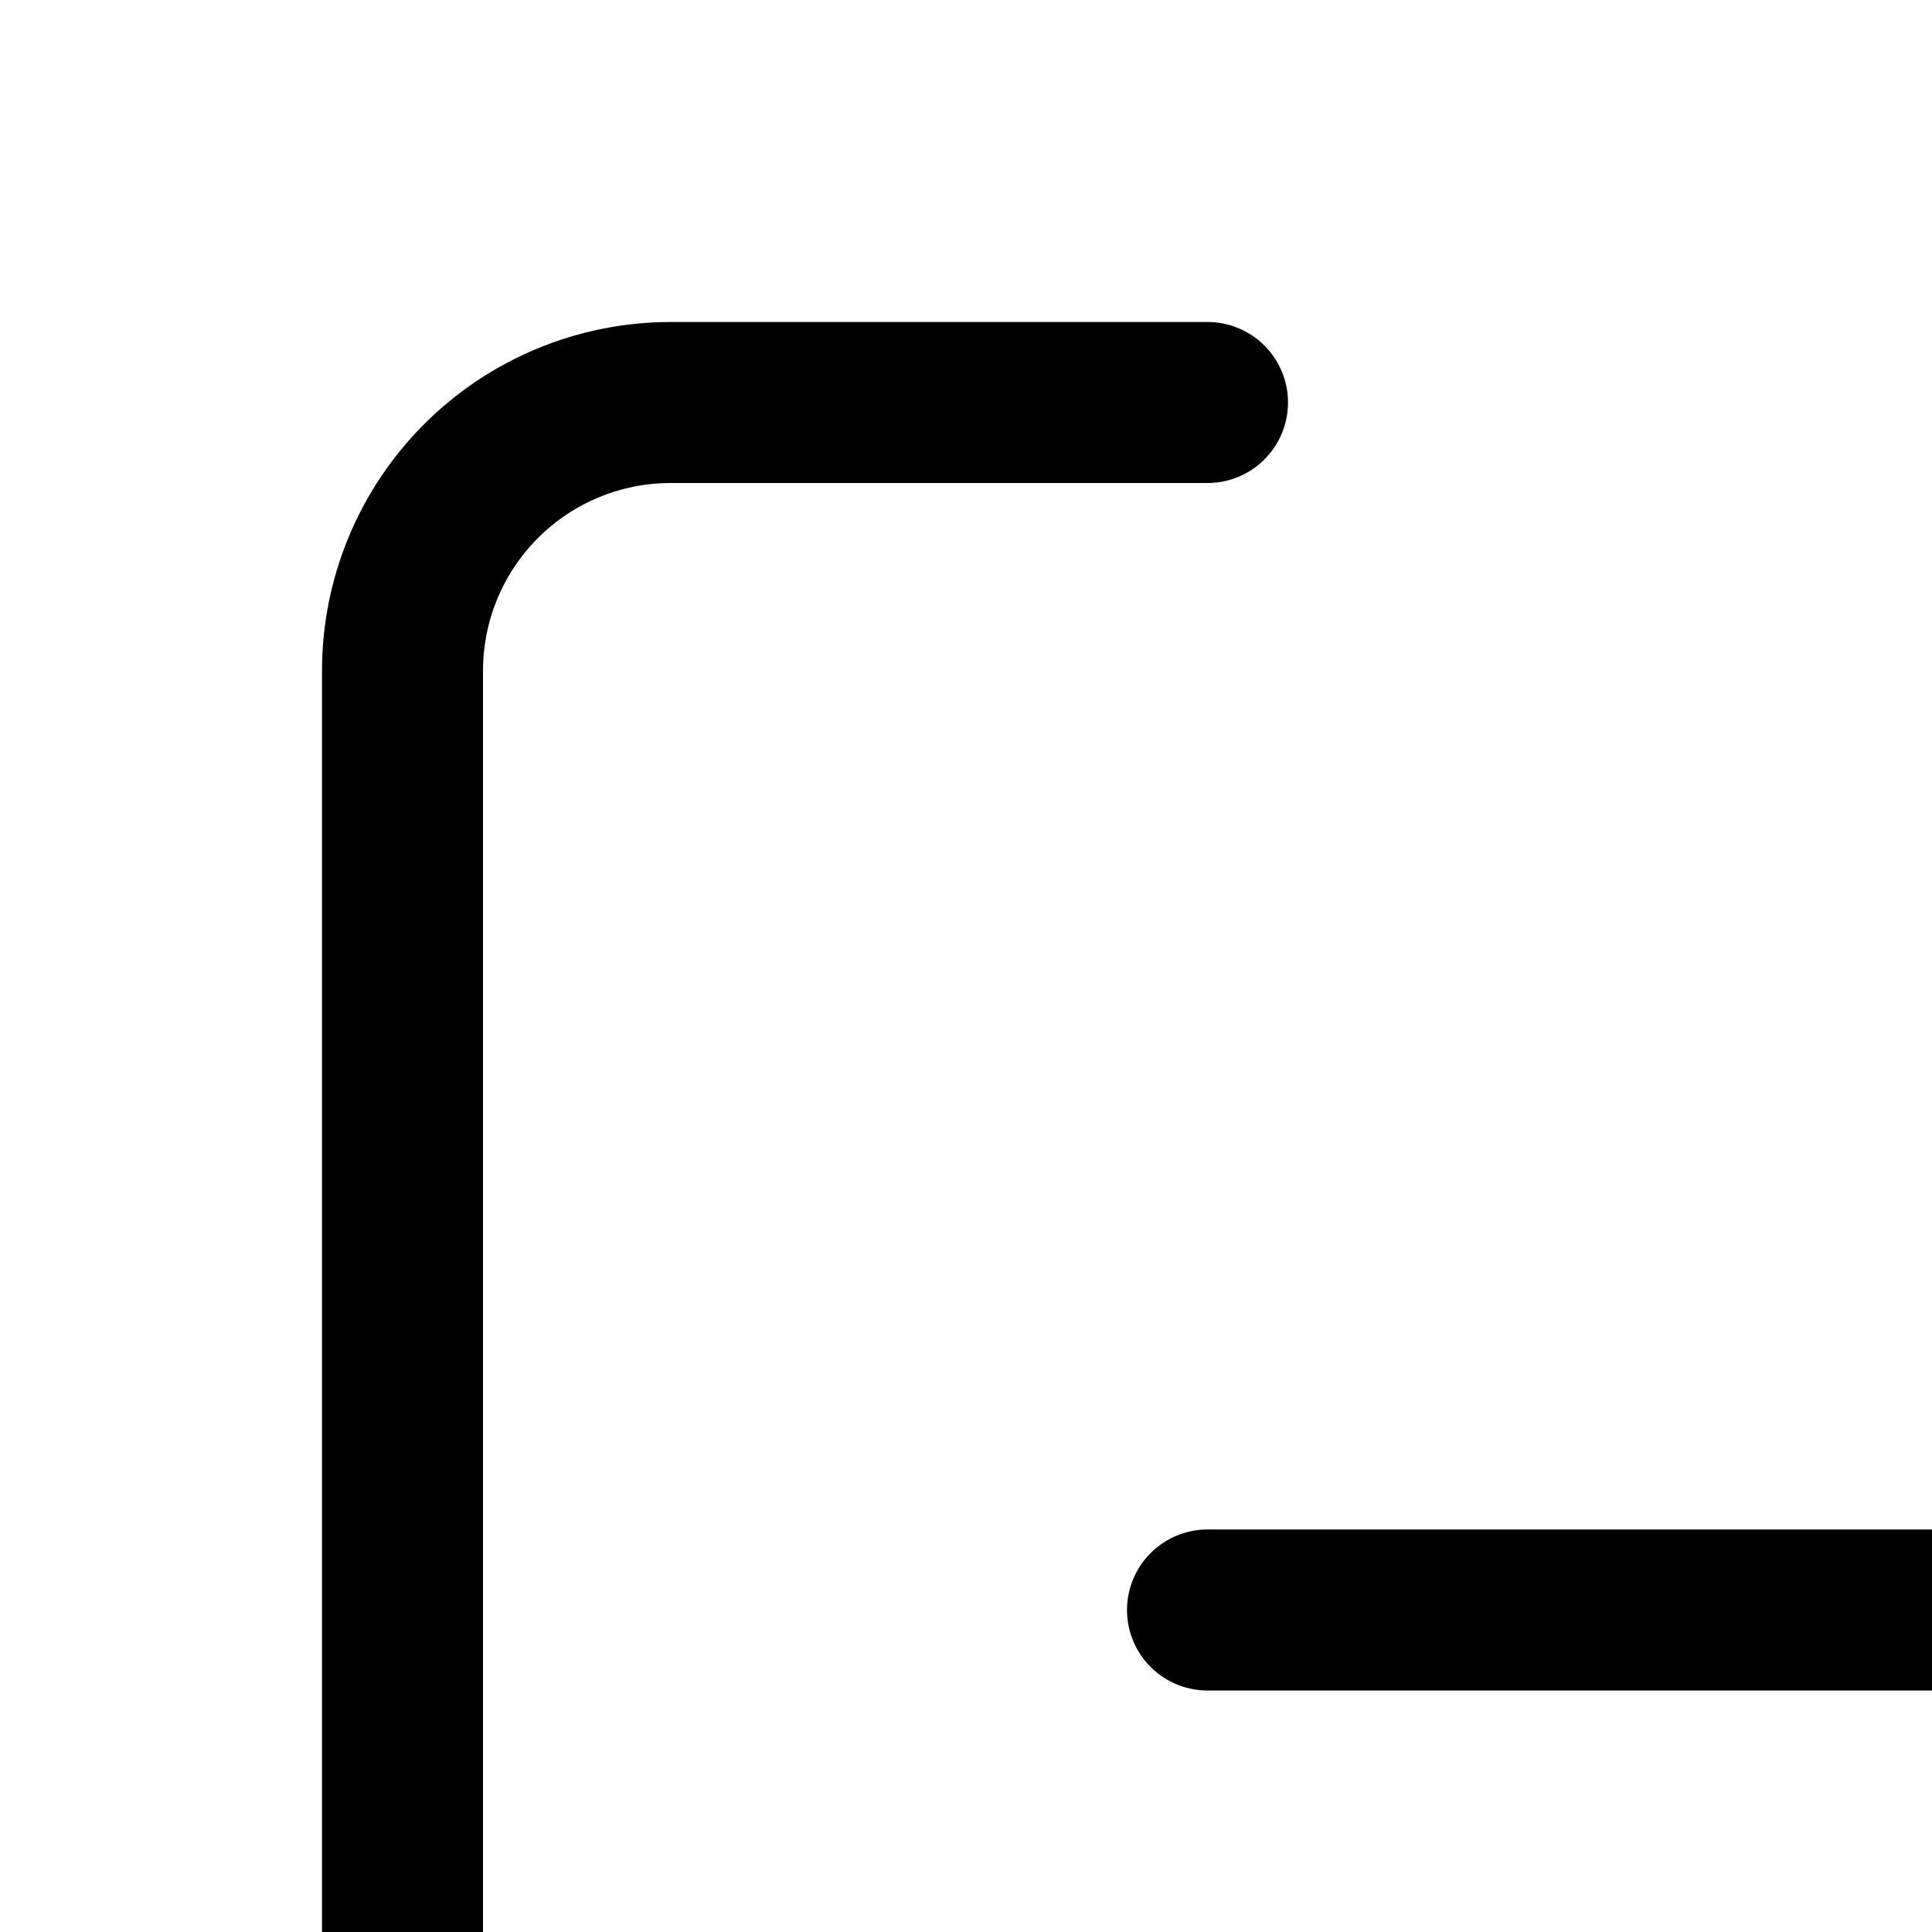
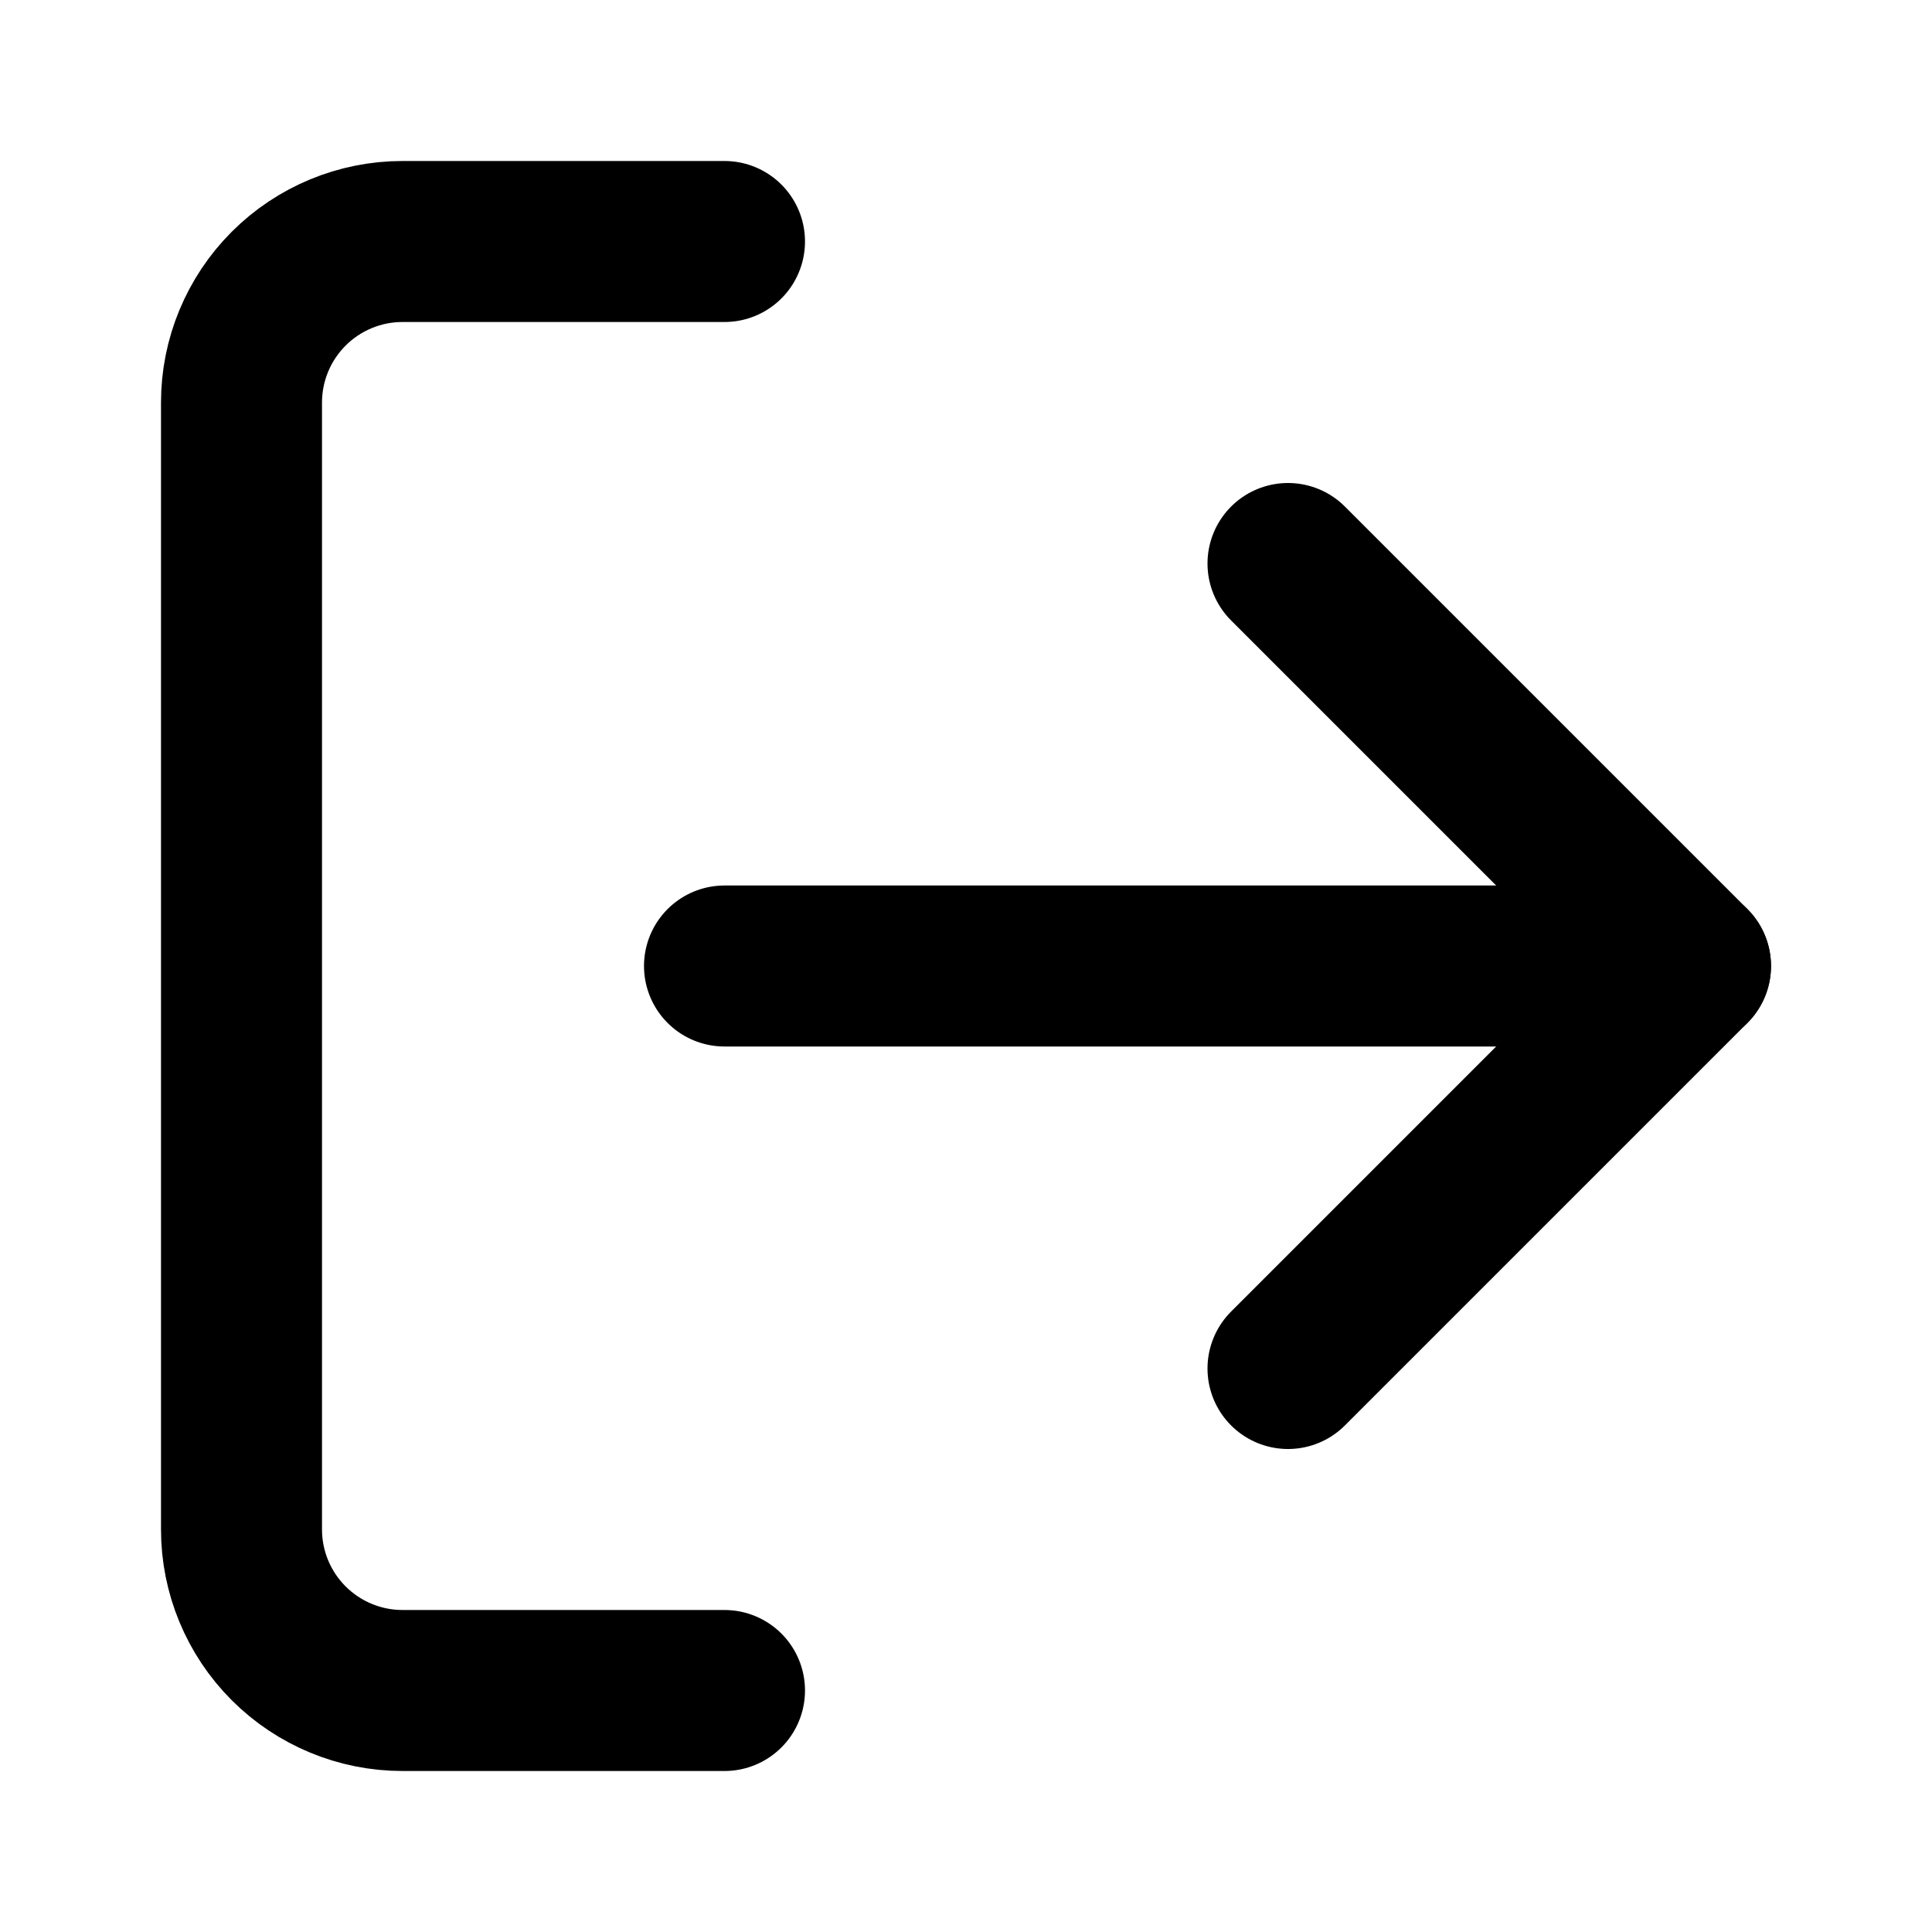
<svg xmlns="http://www.w3.org/2000/svg" width="24" height="24" viewBox="0 0 24 24" fill="none">
-   <path d="M15 35H8.333C7.449 35 6.601 34.649 5.976 34.024C5.351 33.399 5 32.551 5 31.667V8.333C5 7.449 5.351 6.601 5.976 5.976C6.601 5.351 7.449 5 8.333 5H15" stroke="black" stroke-width="2" stroke-linecap="round" stroke-linejoin="round" />
-   <path d="M26.667 28.333L35 20L26.667 11.667" stroke="black" stroke-width="2" stroke-linecap="round" stroke-linejoin="round" />
-   <path d="M35 20H15" stroke="black" stroke-width="2" stroke-linecap="round" stroke-linejoin="round" />
+   <path d="M9 21H5C4.47 21 3.961 20.789 3.586 20.414C3.211 20.039 3 19.53 3 19V5C3 4.47 3.211 3.961 3.586 3.586C3.961 3.211 4.47 3 5 3H9" stroke="black" stroke-width="2" stroke-linecap="round" stroke-linejoin="round" />
+   <path d="M16 17L21 12L16 7" stroke="black" stroke-width="2" stroke-linecap="round" stroke-linejoin="round" />
+   <path d="M21 12H9" stroke="black" stroke-width="2" stroke-linecap="round" stroke-linejoin="round" />
</svg>
